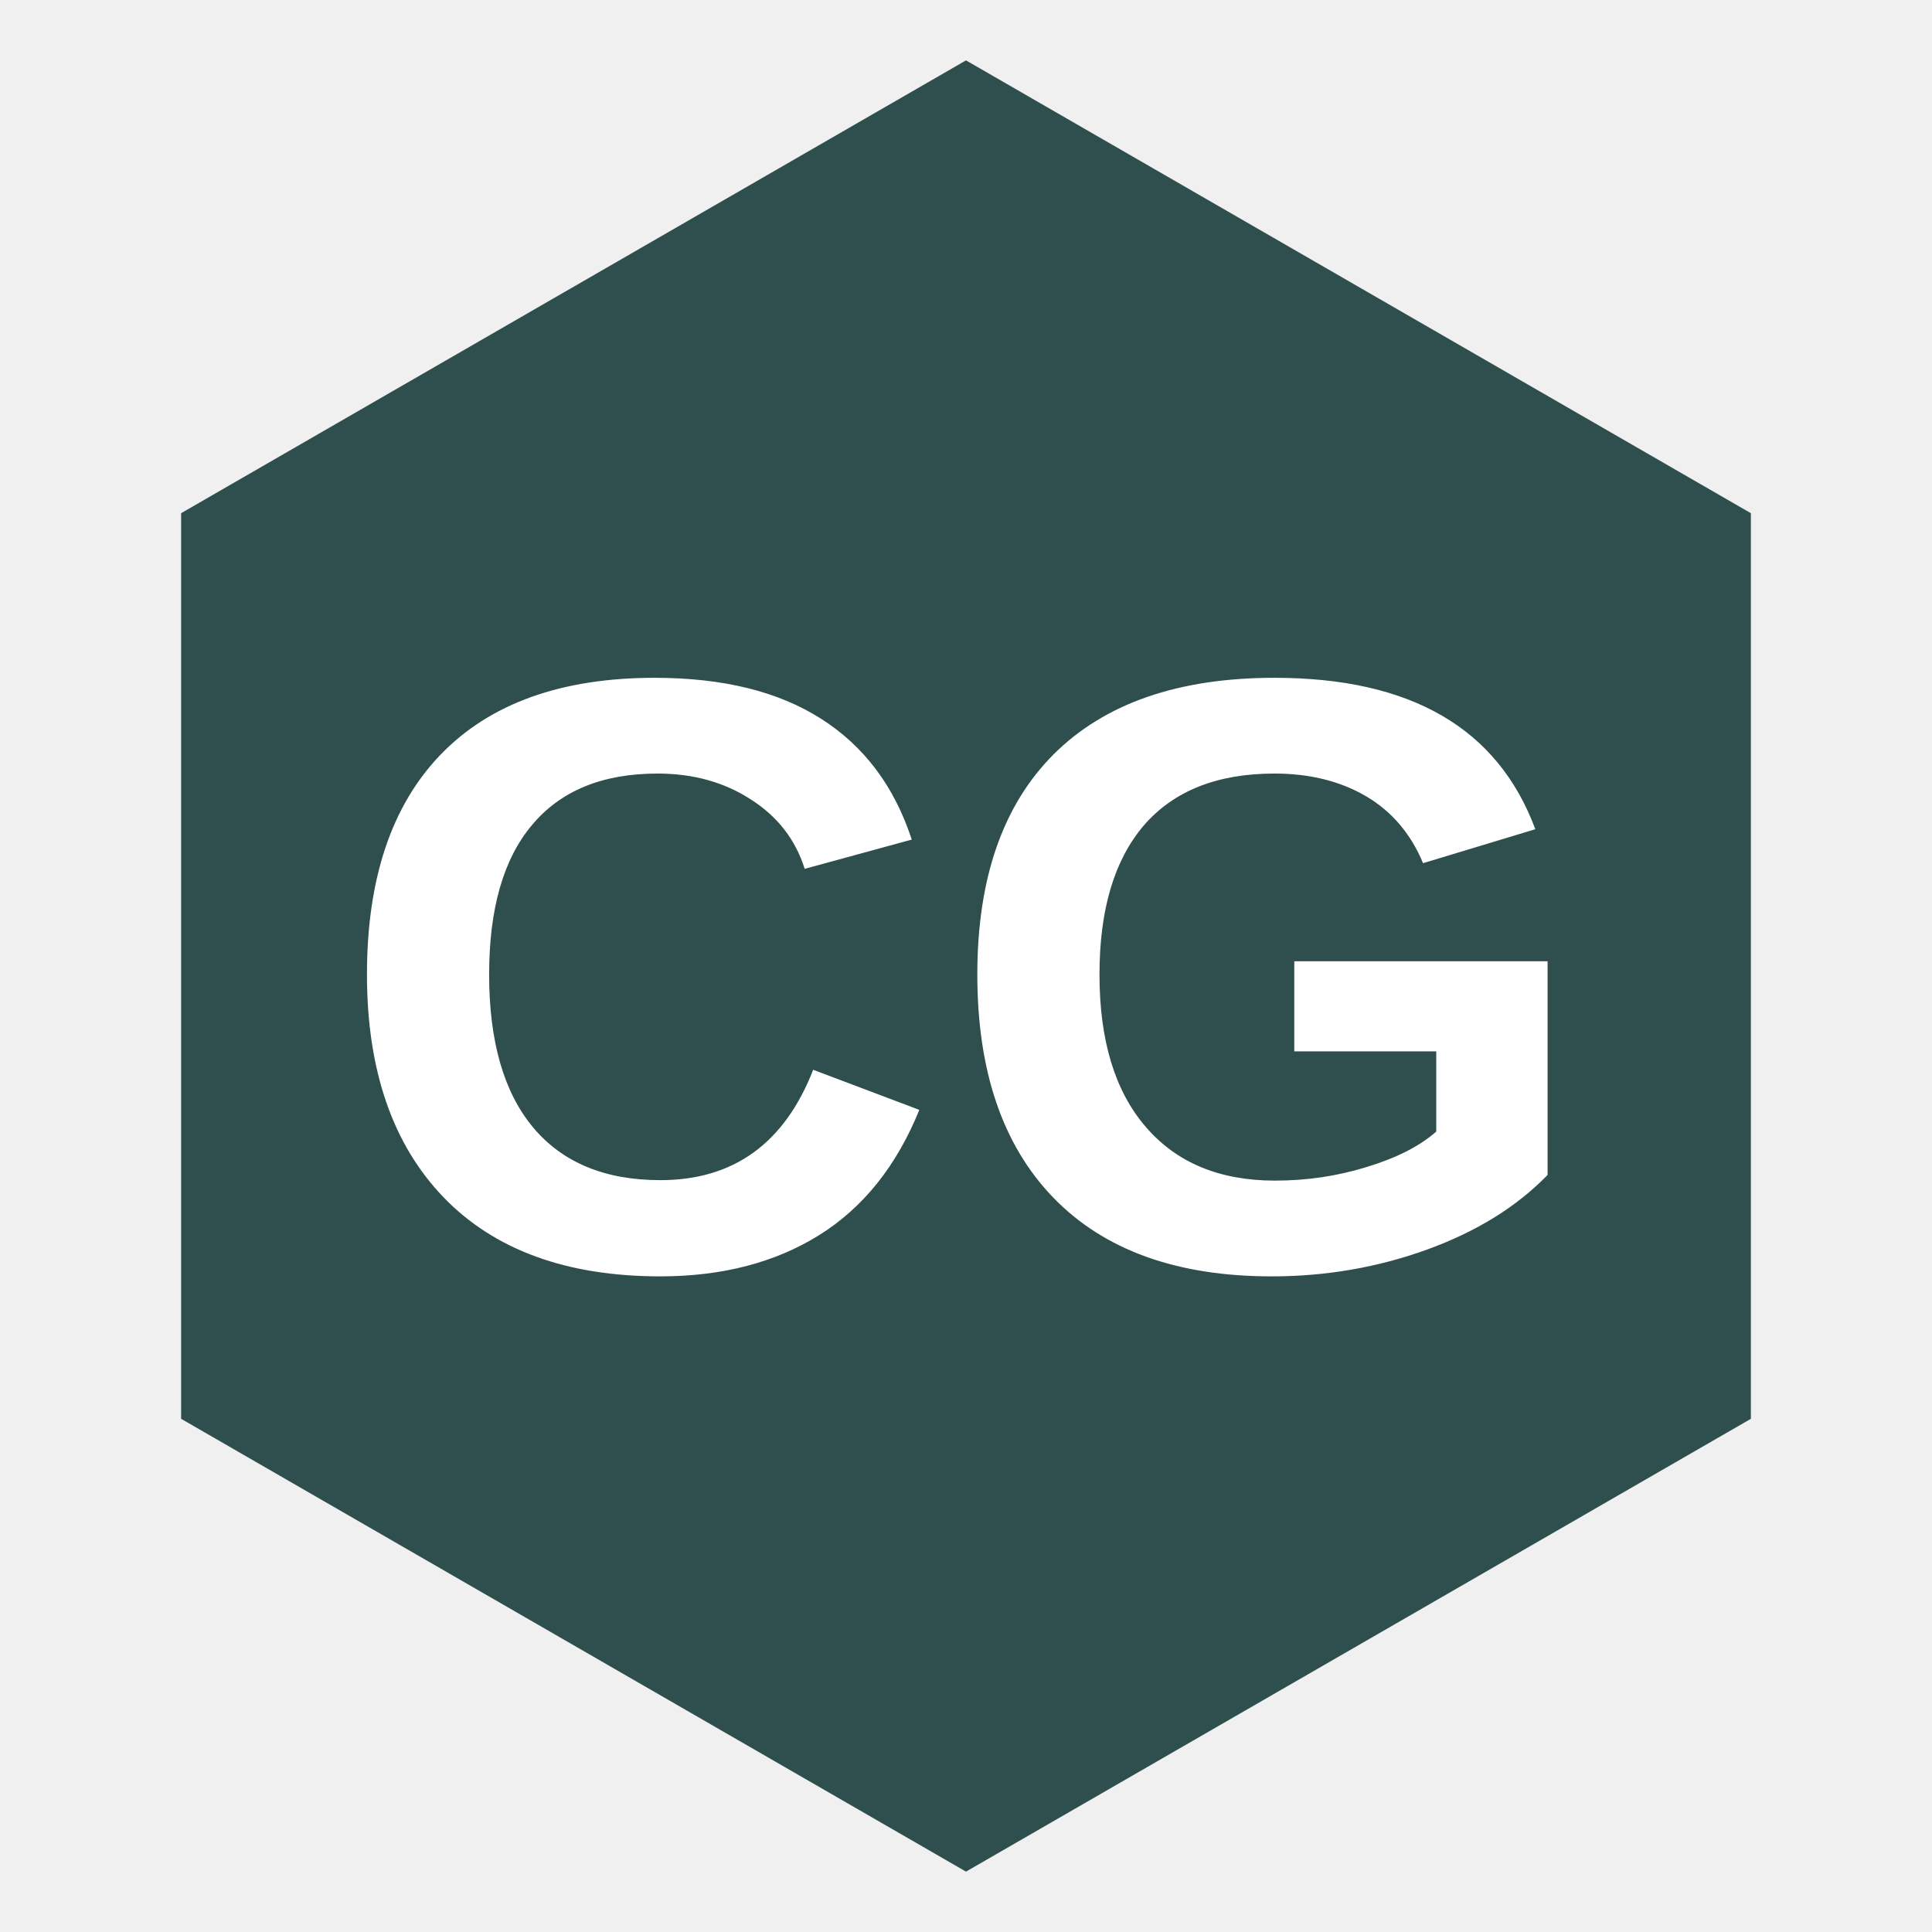
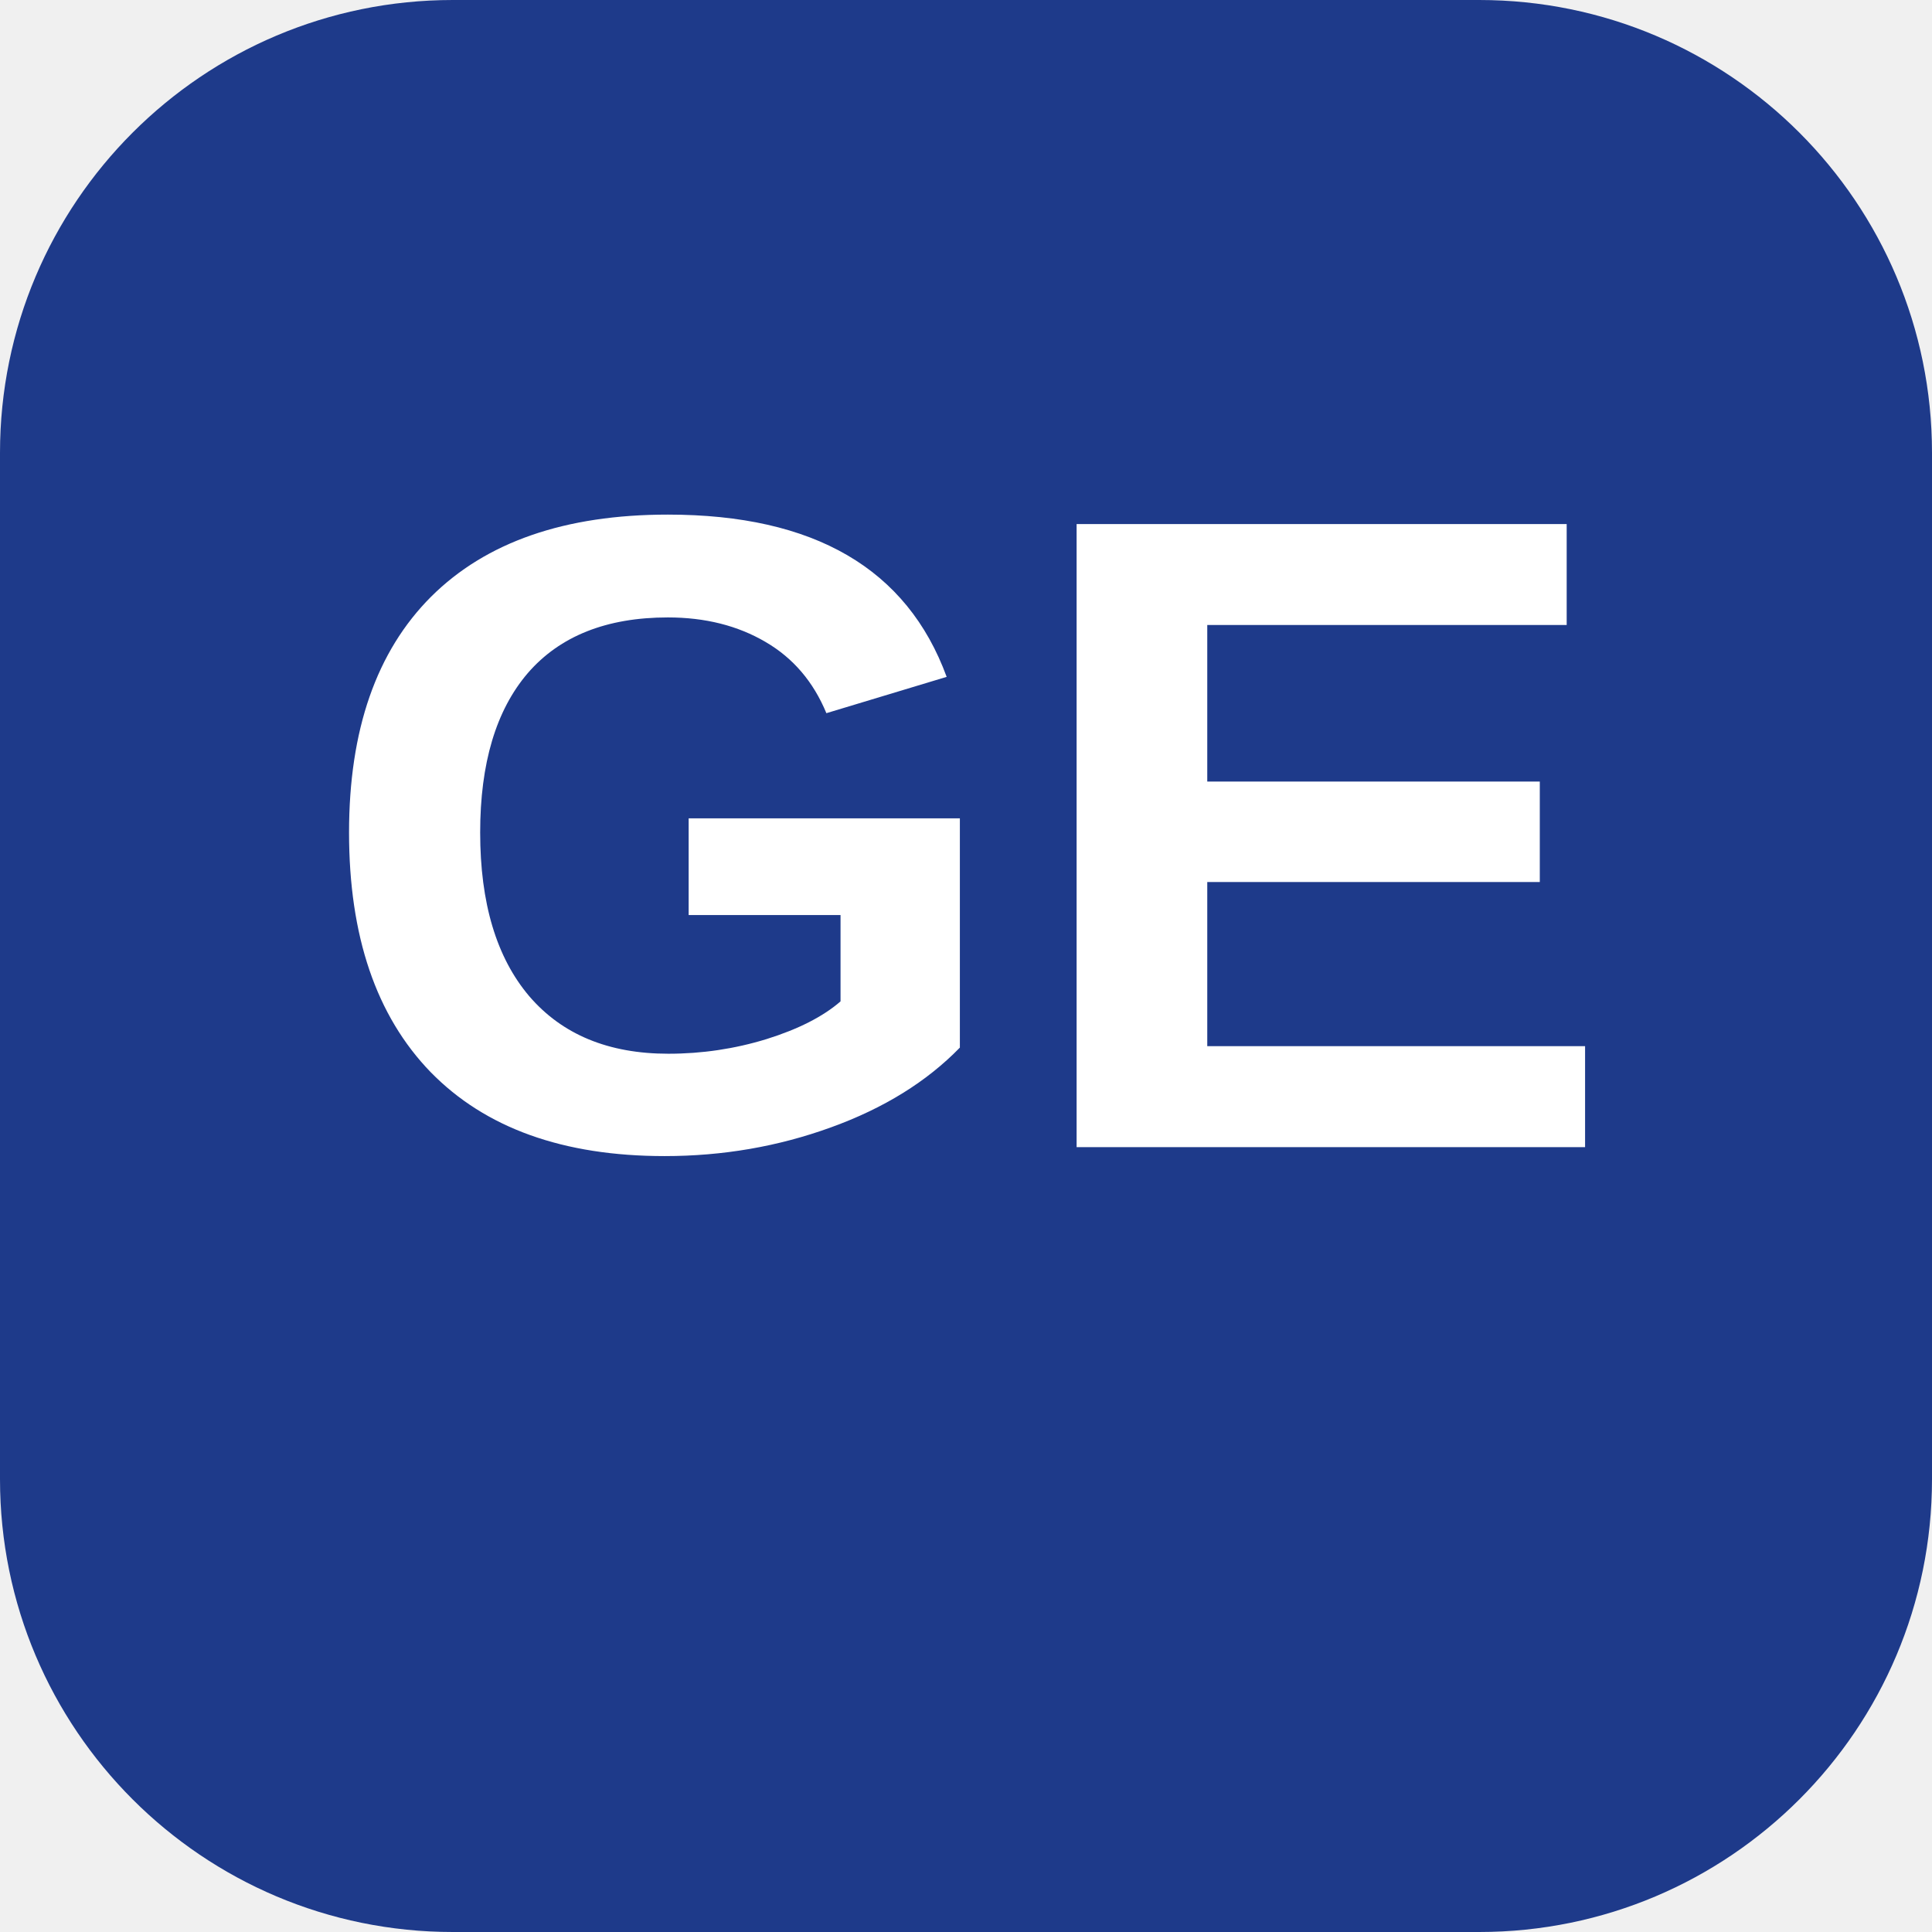
<svg xmlns="http://www.w3.org/2000/svg" viewBox="0 0 64 64" width="64" height="64">
-   <polygon points="32,2 58,17 58,47 32,62 6,47 6,17" fill="#2F4F4F" />
-   <text x="32" y="42" text-anchor="middle" font-family="Arial,sans-serif" font-size="28" font-weight="700" fill="white">CG</text>
+   <rect width="64" height="64" rx="15" fill="#1E3A8A" />
+   <text x="32" y="38" font-family="Arial,Helvetica,sans-serif" font-size="30" font-weight="900" text-anchor="middle" fill="#FFFFFF">GE</text>
</svg>
